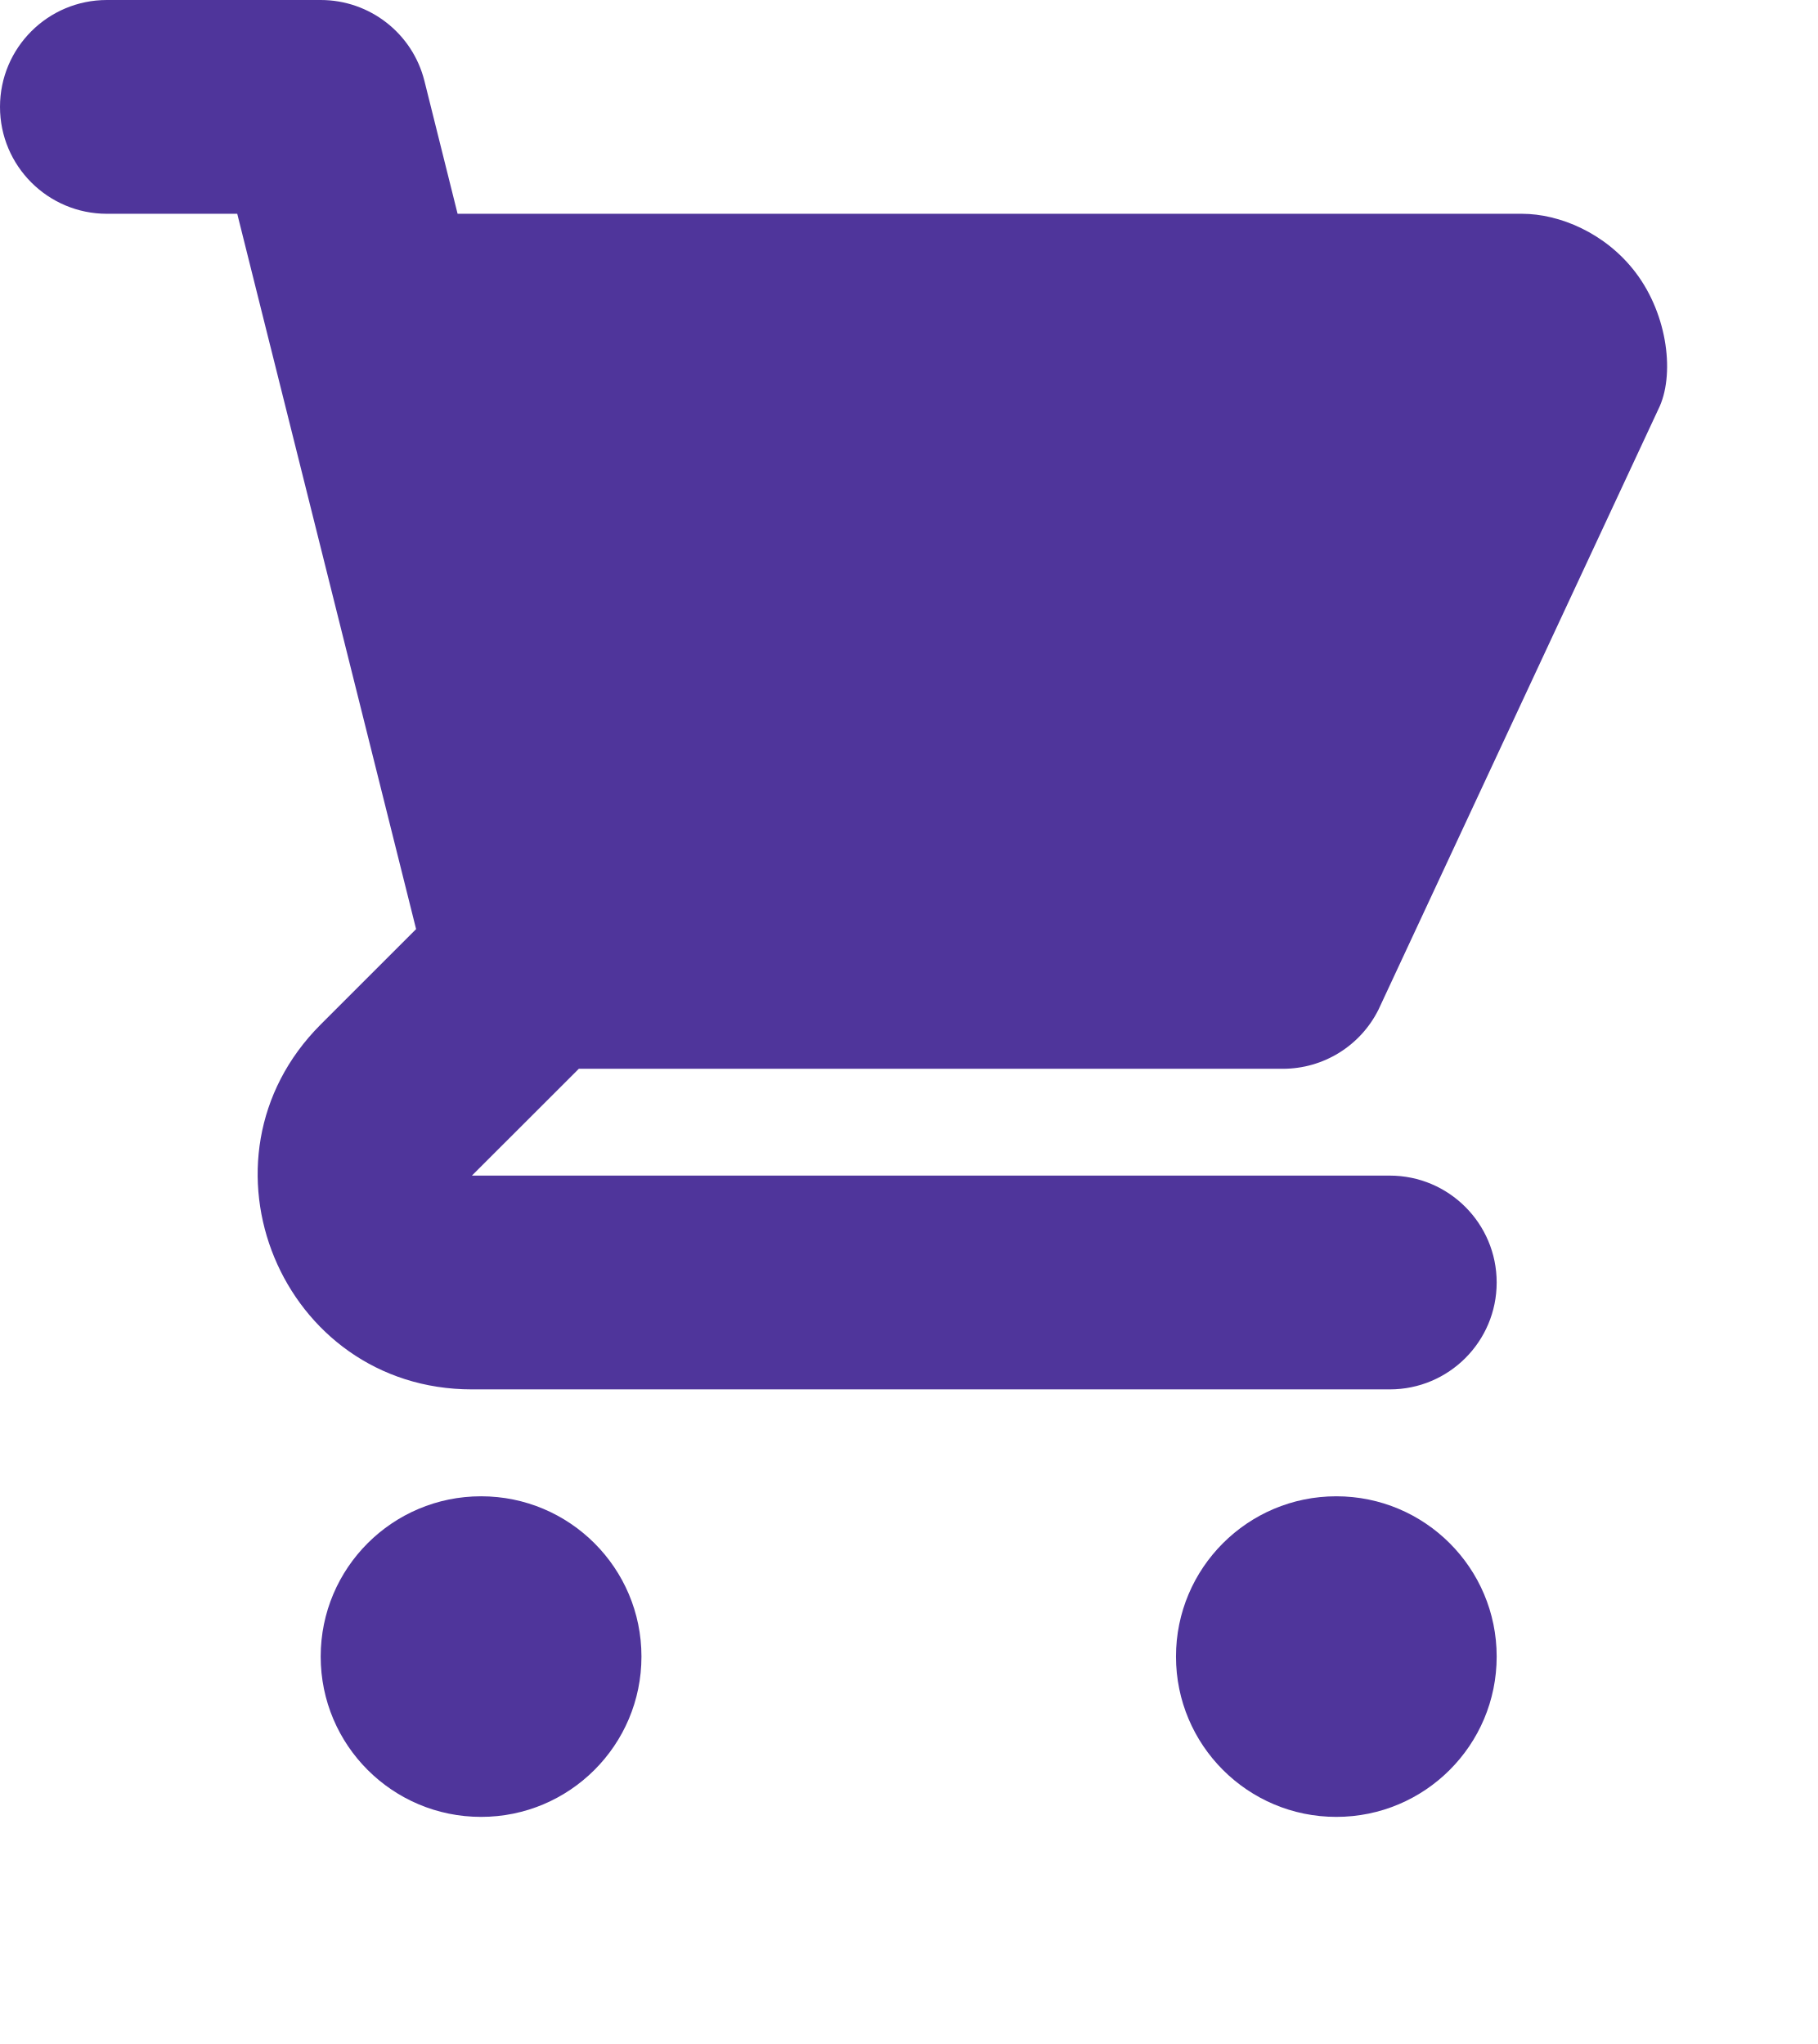
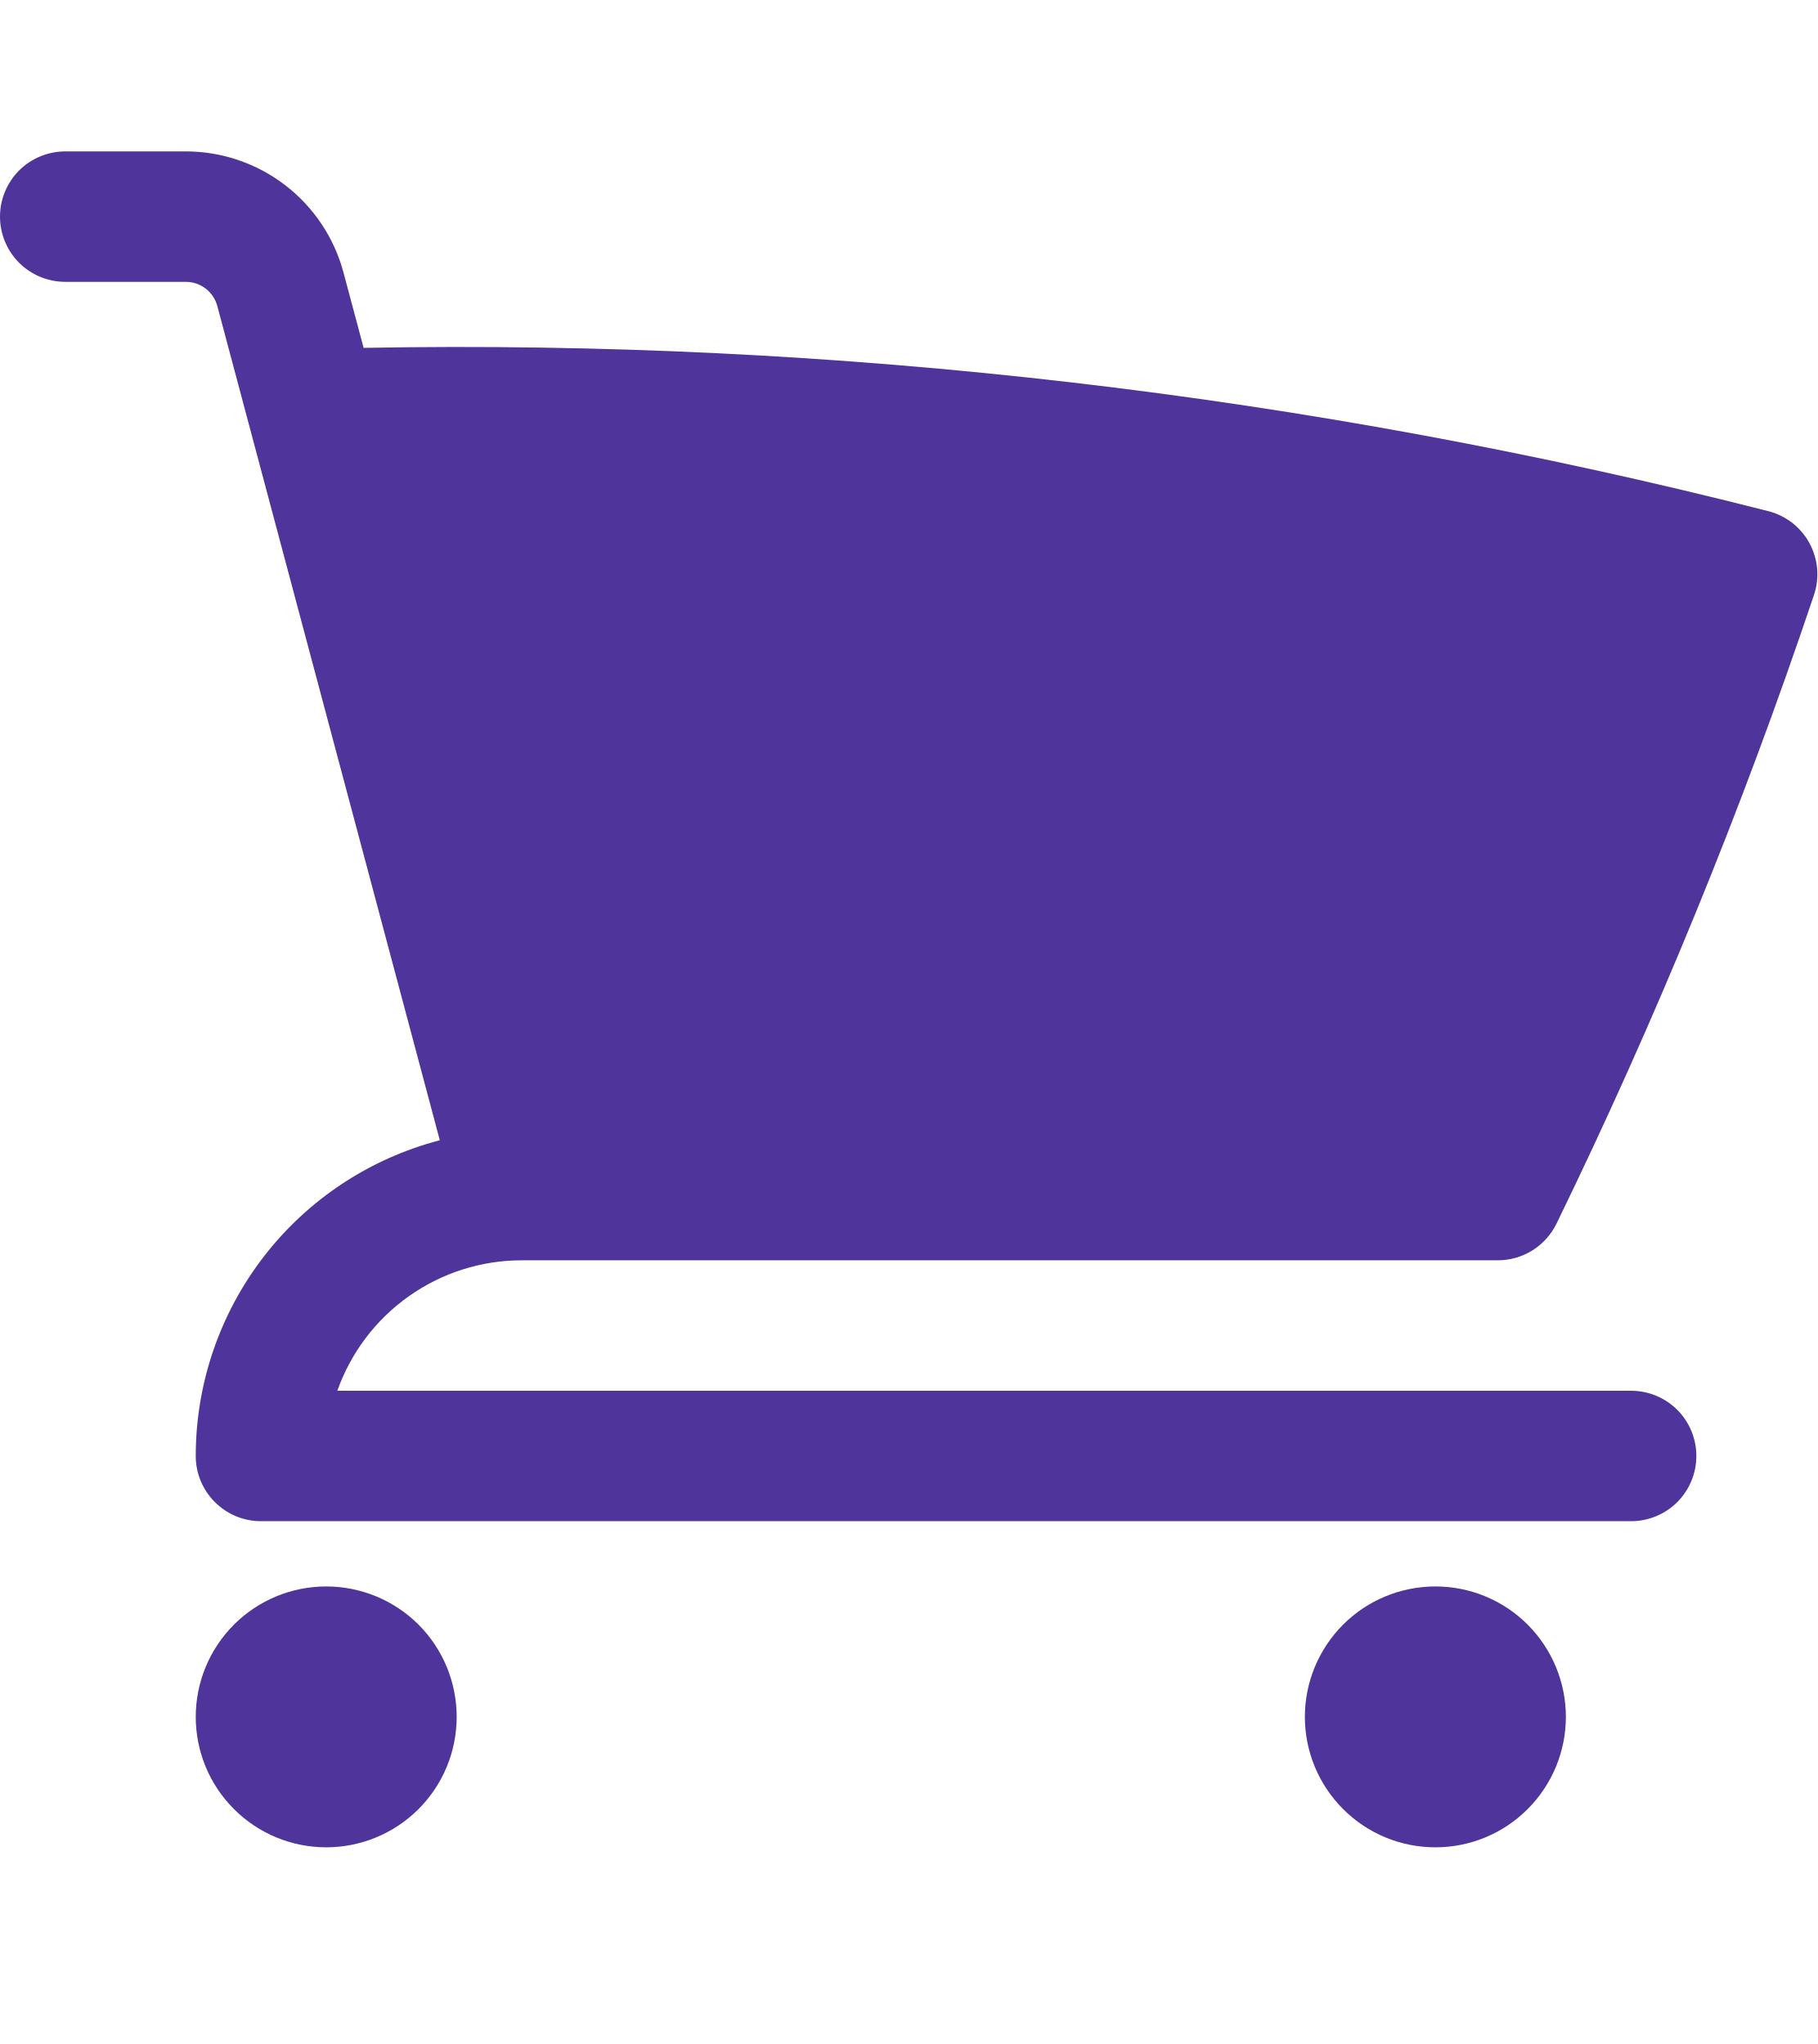
<svg xmlns="http://www.w3.org/2000/svg" width="24" height="27" viewBox="0 0 24 27" fill="none">
-   <path d="M1.412 0C0.632 0 0 0.632 0 1.412C0 2.191 0.632 2.824 1.412 2.824H3.133L3.564 4.549C3.569 4.569 3.574 4.589 3.579 4.608L5.495 12.273L4.235 13.533C2.457 15.312 3.716 18.353 6.232 18.353H18.353C19.133 18.353 19.765 17.721 19.765 16.941C19.765 16.162 19.133 15.529 18.353 15.529H6.232L7.644 14.118H16.941C17.476 14.118 17.965 13.816 18.204 13.337L21.9 5.406C22.119 4.968 22.032 4.17 21.6 3.6C21.201 3.074 20.589 2.824 20.1 2.824H6.043L5.605 1.069C5.448 0.441 4.883 0 4.235 0H1.412Z" fill="#4F359B" />
-   <path d="M19.765 21.882C19.765 23.052 18.817 24 17.647 24C16.478 24 15.53 23.052 15.53 21.882C15.53 20.713 16.478 19.765 17.647 19.765C18.817 19.765 19.765 20.713 19.765 21.882Z" fill="#4F359B" />
-   <path d="M6.353 24C7.522 24 8.471 23.052 8.471 21.882C8.471 20.713 7.522 19.765 6.353 19.765C5.183 19.765 4.235 20.713 4.235 21.882C4.235 23.052 5.183 24 6.353 24Z" fill="#4F359B" />
+   <path d="M0.862 2C0.633 2 0.414 2.091 0.252 2.252C0.091 2.414 0 2.633 0 2.862C0 3.09 0.091 3.309 0.252 3.471C0.414 3.632 0.633 3.723 0.862 3.723H2.454C2.649 3.723 2.819 3.854 2.87 4.043L5.808 15.062C4.885 15.303 4.068 15.842 3.485 16.597C2.902 17.352 2.585 18.279 2.585 19.232C2.585 19.708 2.971 20.094 3.446 20.094H21.541C21.769 20.094 21.988 20.003 22.15 19.842C22.311 19.68 22.402 19.461 22.402 19.232C22.402 19.004 22.311 18.785 22.15 18.623C21.988 18.462 21.769 18.371 21.541 18.371H4.455C4.633 17.867 4.964 17.43 5.4 17.122C5.837 16.813 6.358 16.647 6.893 16.648H19.78C19.942 16.648 20.1 16.602 20.237 16.517C20.374 16.431 20.484 16.309 20.555 16.164C21.866 13.472 23.002 10.699 23.955 7.86C23.993 7.748 24.007 7.629 23.997 7.511C23.986 7.393 23.952 7.278 23.895 7.174C23.839 7.07 23.761 6.979 23.668 6.906C23.574 6.834 23.467 6.781 23.352 6.752C17.293 5.207 11.054 4.481 4.802 4.595L4.536 3.599C4.413 3.14 4.143 2.735 3.766 2.446C3.39 2.157 2.929 2 2.454 2H0.862ZM2.585 22.679C2.585 22.222 2.766 21.784 3.09 21.46C3.413 21.137 3.851 20.956 4.308 20.956C4.765 20.956 5.203 21.137 5.527 21.46C5.85 21.784 6.031 22.222 6.031 22.679C6.031 23.136 5.85 23.574 5.527 23.897C5.203 24.221 4.765 24.402 4.308 24.402C3.851 24.402 3.413 24.221 3.09 23.897C2.766 23.574 2.585 23.136 2.585 22.679ZM17.232 22.679C17.232 22.222 17.414 21.784 17.737 21.46C18.06 21.137 18.499 20.956 18.956 20.956C19.413 20.956 19.851 21.137 20.174 21.46C20.497 21.784 20.679 22.222 20.679 22.679C20.679 23.136 20.497 23.574 20.174 23.897C19.851 24.221 19.413 24.402 18.956 24.402C18.499 24.402 18.06 24.221 17.737 23.897C17.414 23.574 17.232 23.136 17.232 22.679Z" fill="#4F359B" />
</svg>
